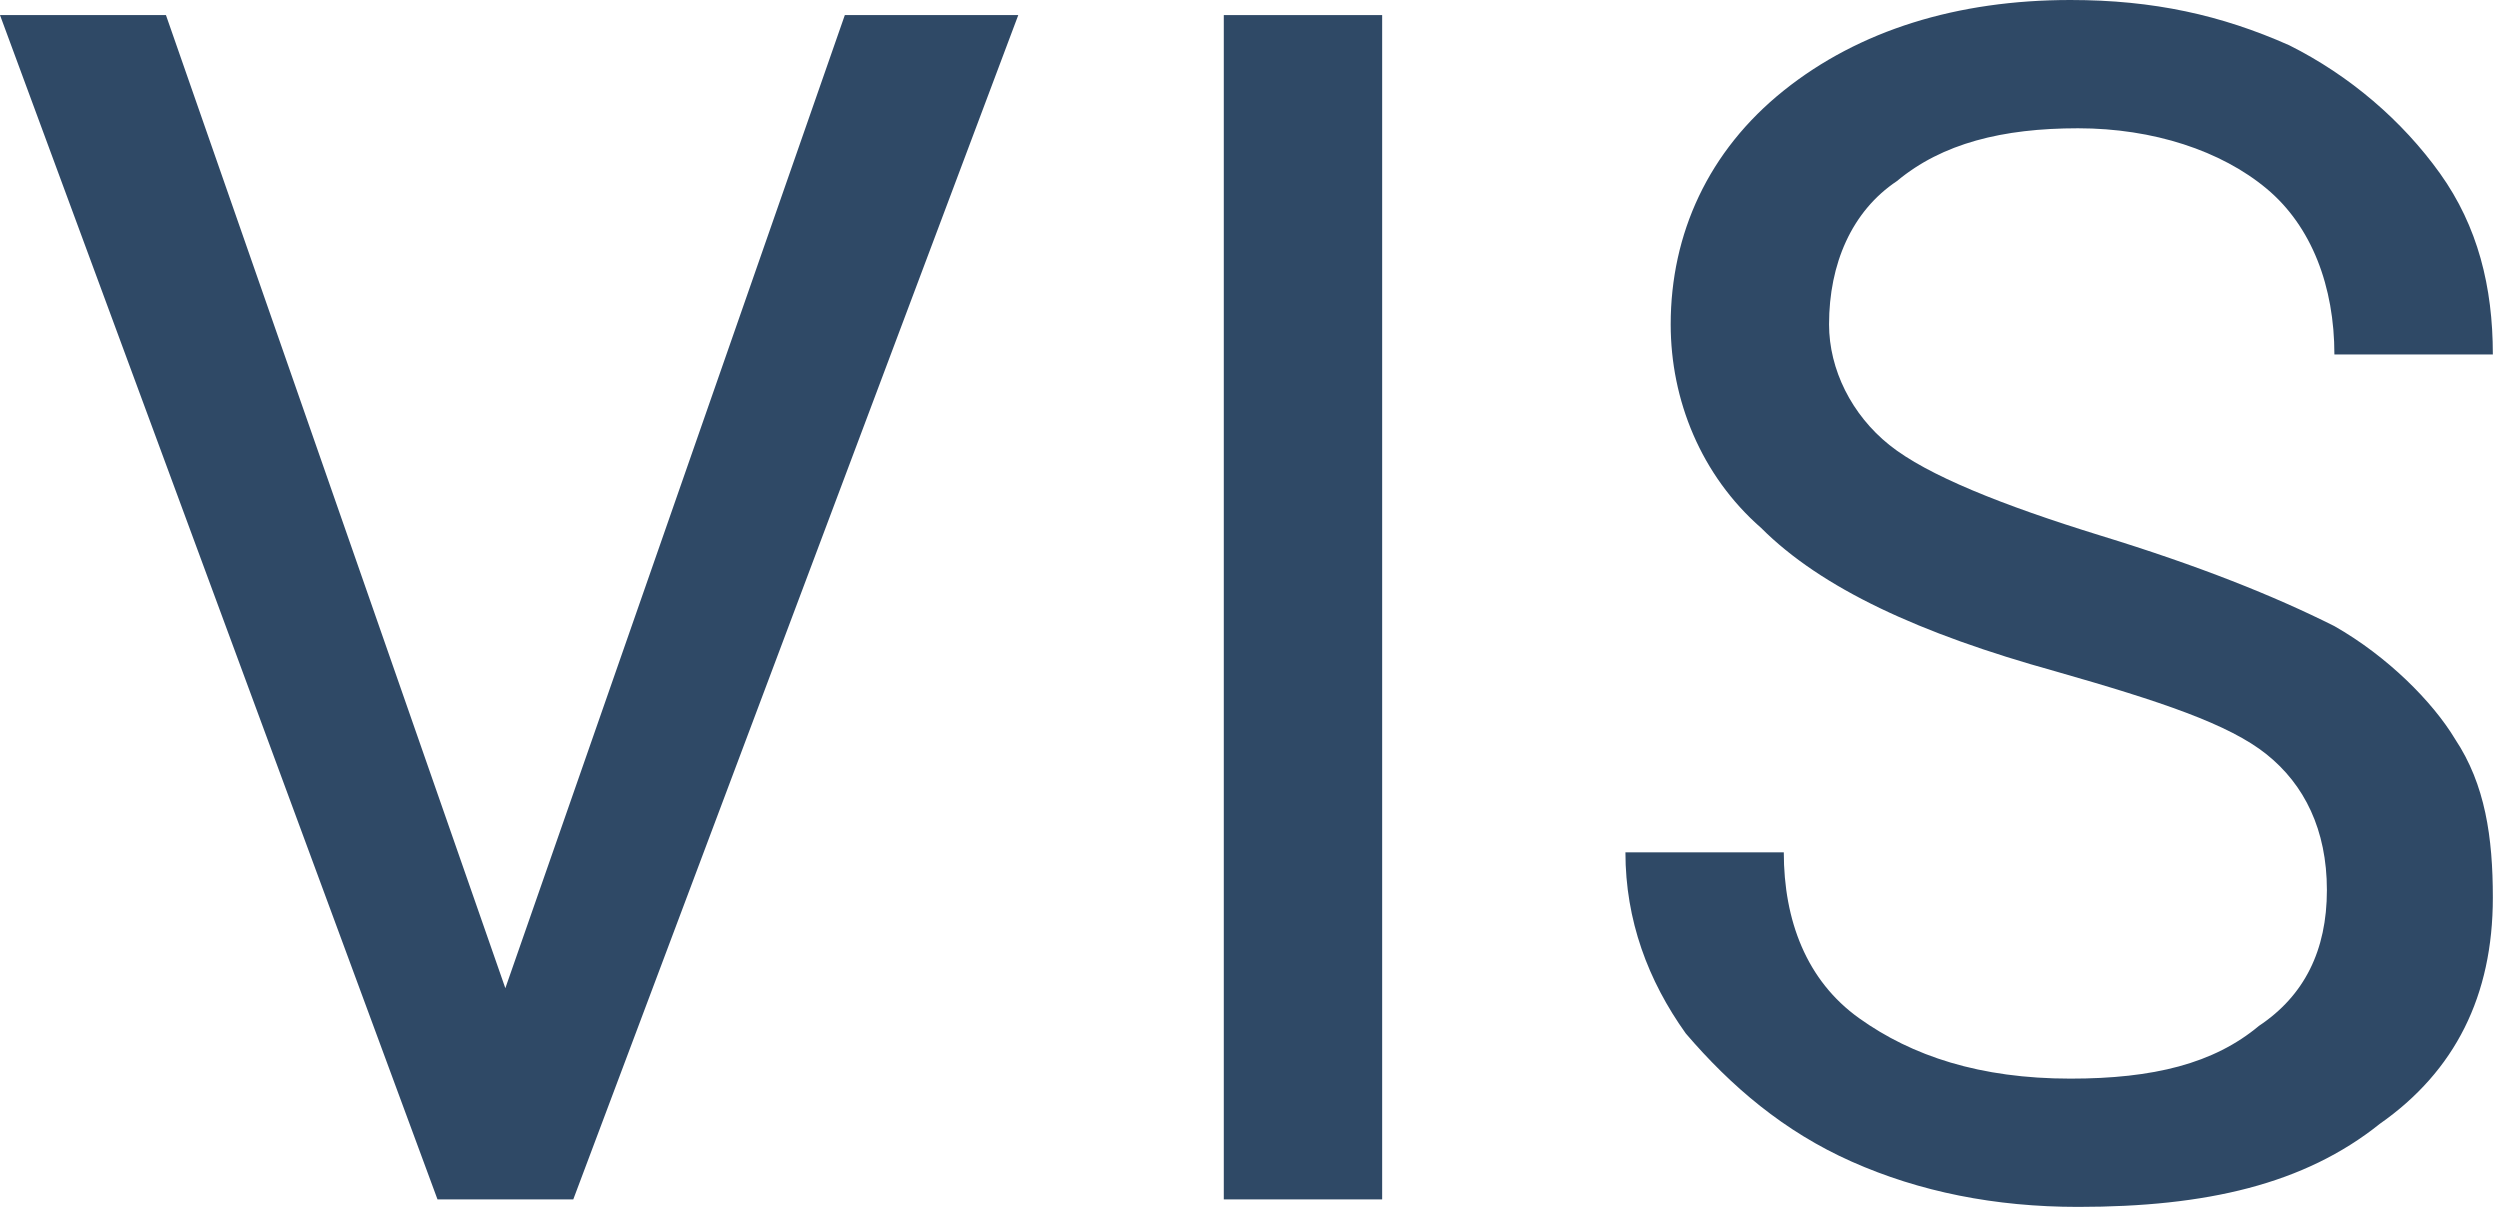
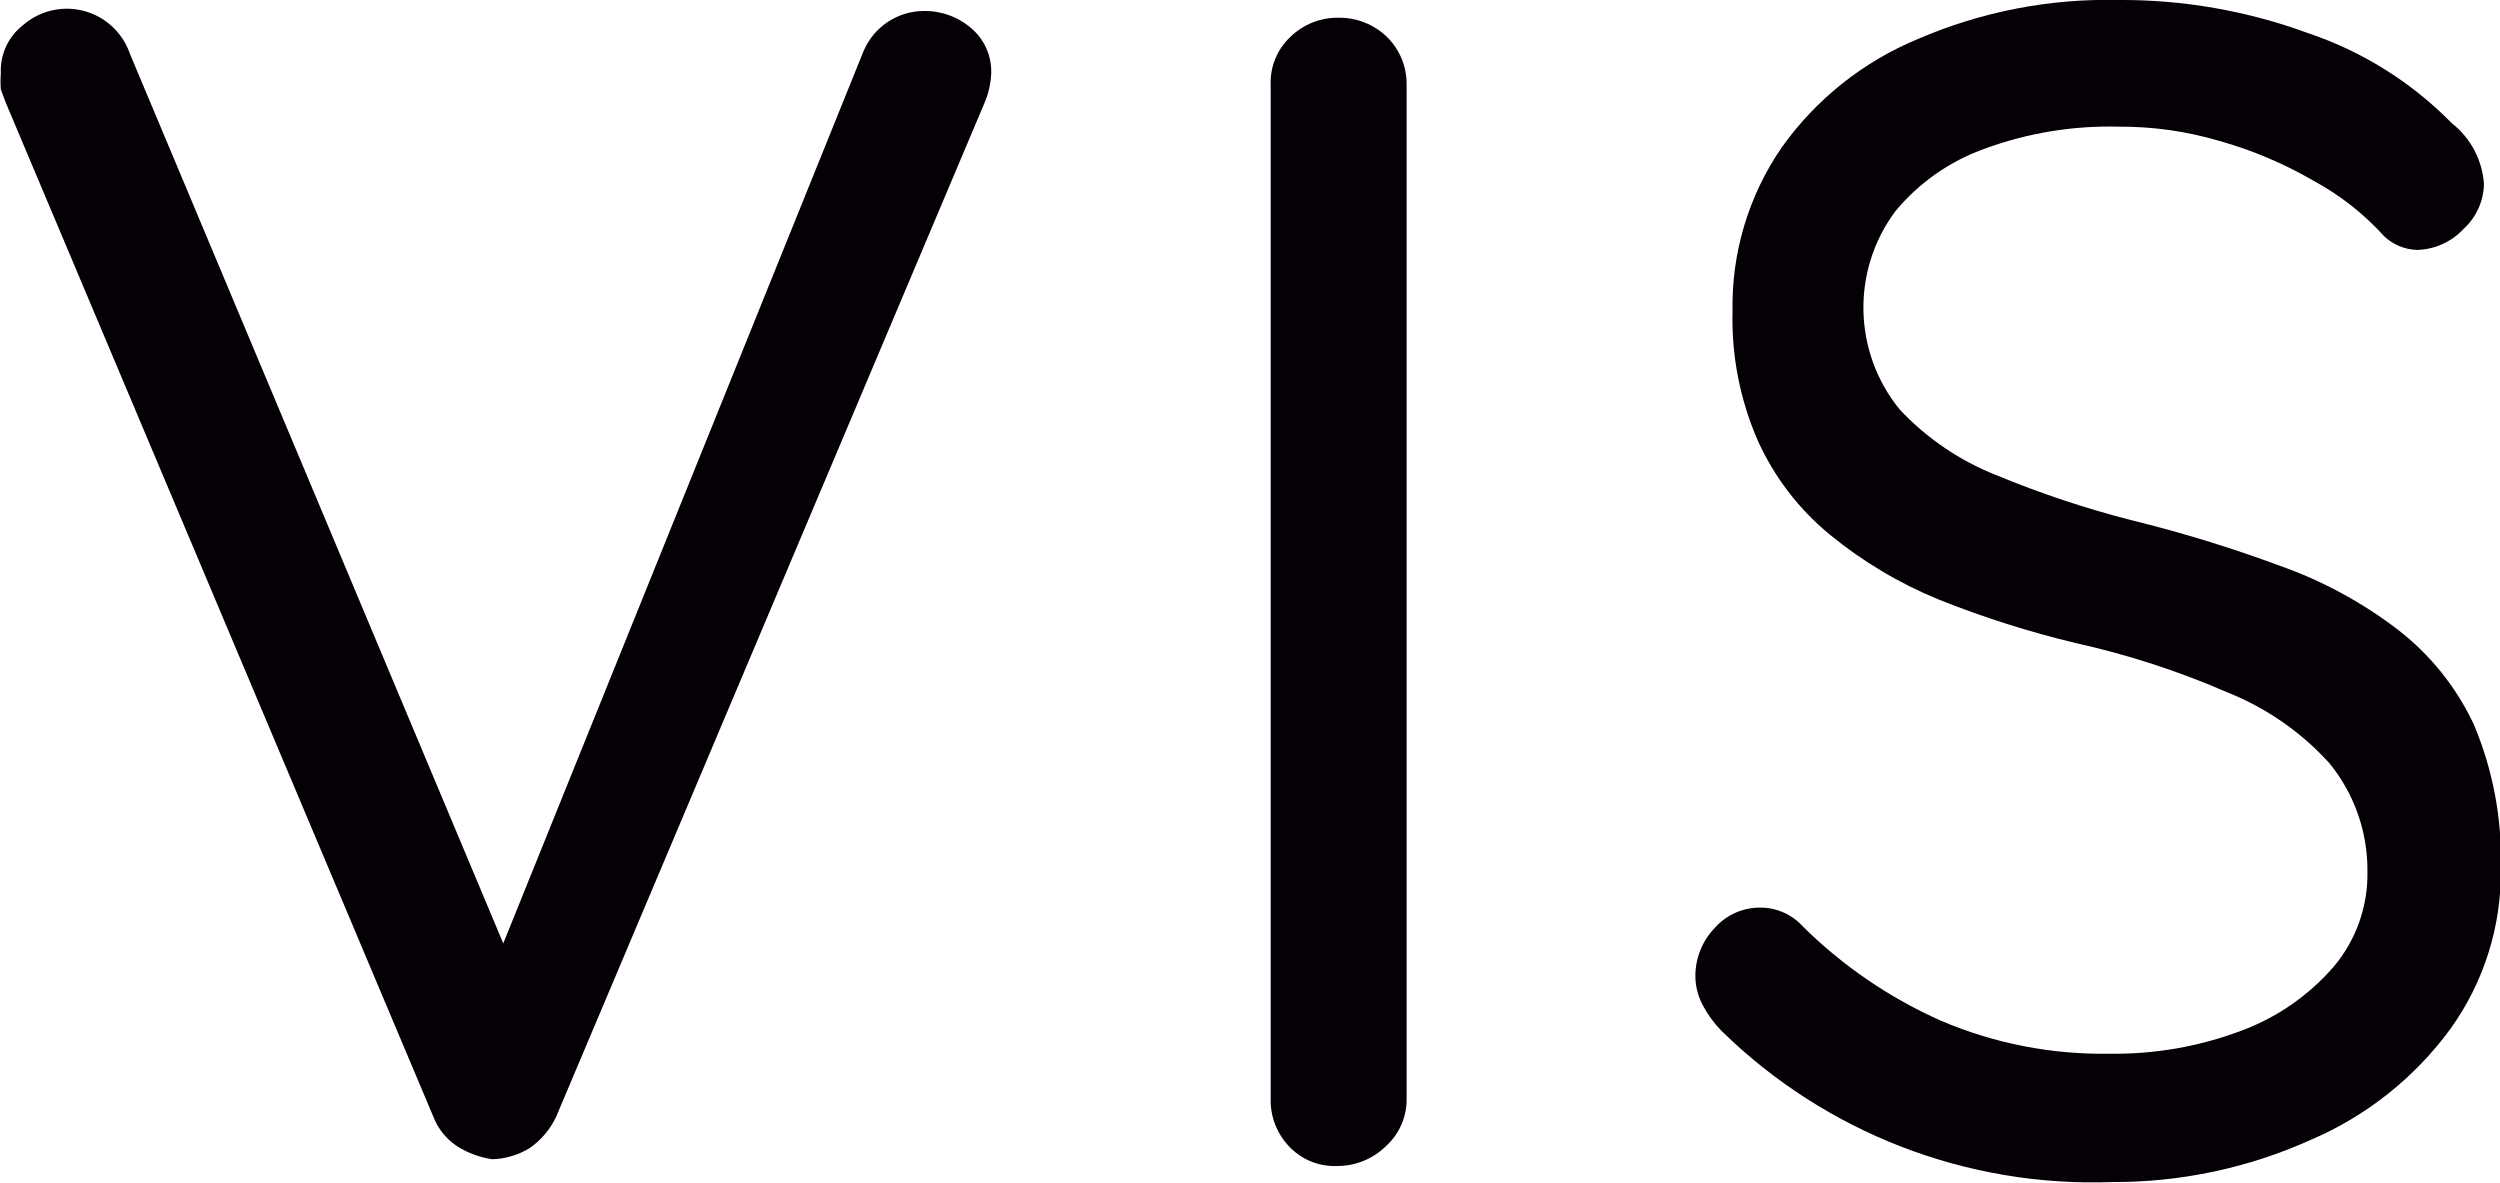
- <svg xmlns="http://www.w3.org/2000/svg" width="29" height="14" viewBox="0 0 29 14" fill="none">
-   <path d="M5.862 11.463L9.8 0.175H11.812L6.65 13.913H5.075L0 0.175H1.925L5.862 11.463Z" fill="#2F4966" />
-   <path d="M16.033 13.913H14.196V0.175H16.033V13.913Z" fill="#2F4966" />
-   <path d="M23.842 7.787C22.267 7.35 21.13 6.825 20.43 6.125C19.73 5.513 19.38 4.638 19.38 3.763C19.38 2.712 19.817 1.75 20.692 1.05C21.567 0.35 22.704 0 24.017 0C24.98 0 25.767 0.175 26.555 0.525C27.255 0.875 27.867 1.4 28.305 2.013C28.742 2.625 28.917 3.325 28.917 4.112H27.079C27.079 3.325 26.817 2.625 26.292 2.188C25.767 1.75 24.98 1.488 24.105 1.488C23.23 1.488 22.529 1.663 22.005 2.1C21.48 2.45 21.217 3.062 21.217 3.763C21.217 4.287 21.48 4.812 21.917 5.162C22.355 5.513 23.23 5.862 24.367 6.213C25.505 6.562 26.38 6.912 27.079 7.263C27.692 7.612 28.217 8.137 28.48 8.575C28.829 9.1 28.917 9.713 28.917 10.412C28.917 11.55 28.48 12.425 27.605 13.037C26.73 13.738 25.592 14 24.105 14C23.142 14 22.267 13.825 21.48 13.475C20.692 13.125 20.079 12.6 19.555 11.988C19.117 11.375 18.855 10.675 18.855 9.887H20.692C20.692 10.675 20.954 11.375 21.567 11.812C22.18 12.25 22.967 12.512 24.017 12.512C24.98 12.512 25.68 12.338 26.204 11.9C26.73 11.55 26.992 11.025 26.992 10.325C26.992 9.625 26.73 9.1 26.292 8.75C25.855 8.4 25.067 8.137 23.842 7.787Z" fill="#2F4966" />
+ <svg xmlns="http://www.w3.org/2000/svg" id="Camada_1" data-name="Camada 1" viewBox="0 0 29.61 14">
+   <defs>
+     <style>.cls-1{fill:#040006;}</style>
+   </defs>
+   <path class="cls-1" d="M417.36,291a.84.84,0,0,1,.57.21.67.67,0,0,1,.23.53,1,1,0,0,1-.08.35l-5.07,12a.93.93,0,0,1-.32.38.9.9,0,0,1-.44.13,1.07,1.07,0,0,1-.41-.15.74.74,0,0,1-.29-.36l-5.06-12-.06-.16a1.15,1.15,0,0,1,0-.19.68.68,0,0,1,.26-.57.79.79,0,0,1,1.27.34l4.65,11.08h-.45l4.49-11.12A.78.78,0,0,1,417.36,291Z" transform="translate(-406.42 -290.87)" />
+   <path class="cls-1" d="M423.08,303.88a.74.74,0,0,1-.24.56.82.82,0,0,1-.58.24.74.74,0,0,1-.58-.24.79.79,0,0,1-.21-.56v-12a.74.74,0,0,1,.23-.57.8.8,0,0,1,.58-.23.81.81,0,0,1,.57.23.78.78,0,0,1,.23.57Z" transform="translate(-406.42 -290.87)" />
+   <path class="cls-1" d="M431.44,304.87a6.28,6.28,0,0,1-4.63-1.79,1.29,1.29,0,0,1-.22-.3.74.74,0,0,1-.09-.36.82.82,0,0,1,.23-.56.71.71,0,0,1,.55-.24.67.67,0,0,1,.49.22,5.5,5.5,0,0,0,1.64,1.12,4.87,4.87,0,0,0,2,.39,4.24,4.24,0,0,0,1.55-.27,2.68,2.68,0,0,0,1.1-.76,1.7,1.7,0,0,0,.4-1.13,2,2,0,0,0-.45-1.28,3.26,3.26,0,0,0-1.21-.84,9.79,9.79,0,0,0-1.78-.58,11.7,11.7,0,0,1-1.64-.52,5.07,5.07,0,0,1-1.29-.77,3.08,3.08,0,0,1-.85-1.11,3.6,3.6,0,0,1-.3-1.53,3.31,3.31,0,0,1,.58-1.94,3.73,3.73,0,0,1,1.62-1.29,5.66,5.66,0,0,1,2.37-.46,6.39,6.39,0,0,1,2.24.39,4.31,4.31,0,0,1,1.71,1.07,1,1,0,0,1,.38.72.74.74,0,0,1-.24.53.78.78,0,0,1-.55.25.59.59,0,0,1-.39-.16,3.15,3.15,0,0,0-.84-.66,4.81,4.81,0,0,0-1.11-.47,4.14,4.14,0,0,0-1.2-.17,4.29,4.29,0,0,0-1.58.26,2.44,2.44,0,0,0-1.06.74,1.91,1.91,0,0,0,.05,2.35,3.16,3.16,0,0,0,1.15.78,11.84,11.84,0,0,0,1.59.53,16,16,0,0,1,1.76.54,5.09,5.09,0,0,1,1.39.75,3.06,3.06,0,0,1,.91,1.13,4.11,4.11,0,0,1,.32,1.71,3.18,3.18,0,0,1-.6,1.9,4,4,0,0,1-1.65,1.31A5.66,5.66,0,0,1,431.44,304.87Z" transform="translate(-406.42 -290.87)" />
</svg>
